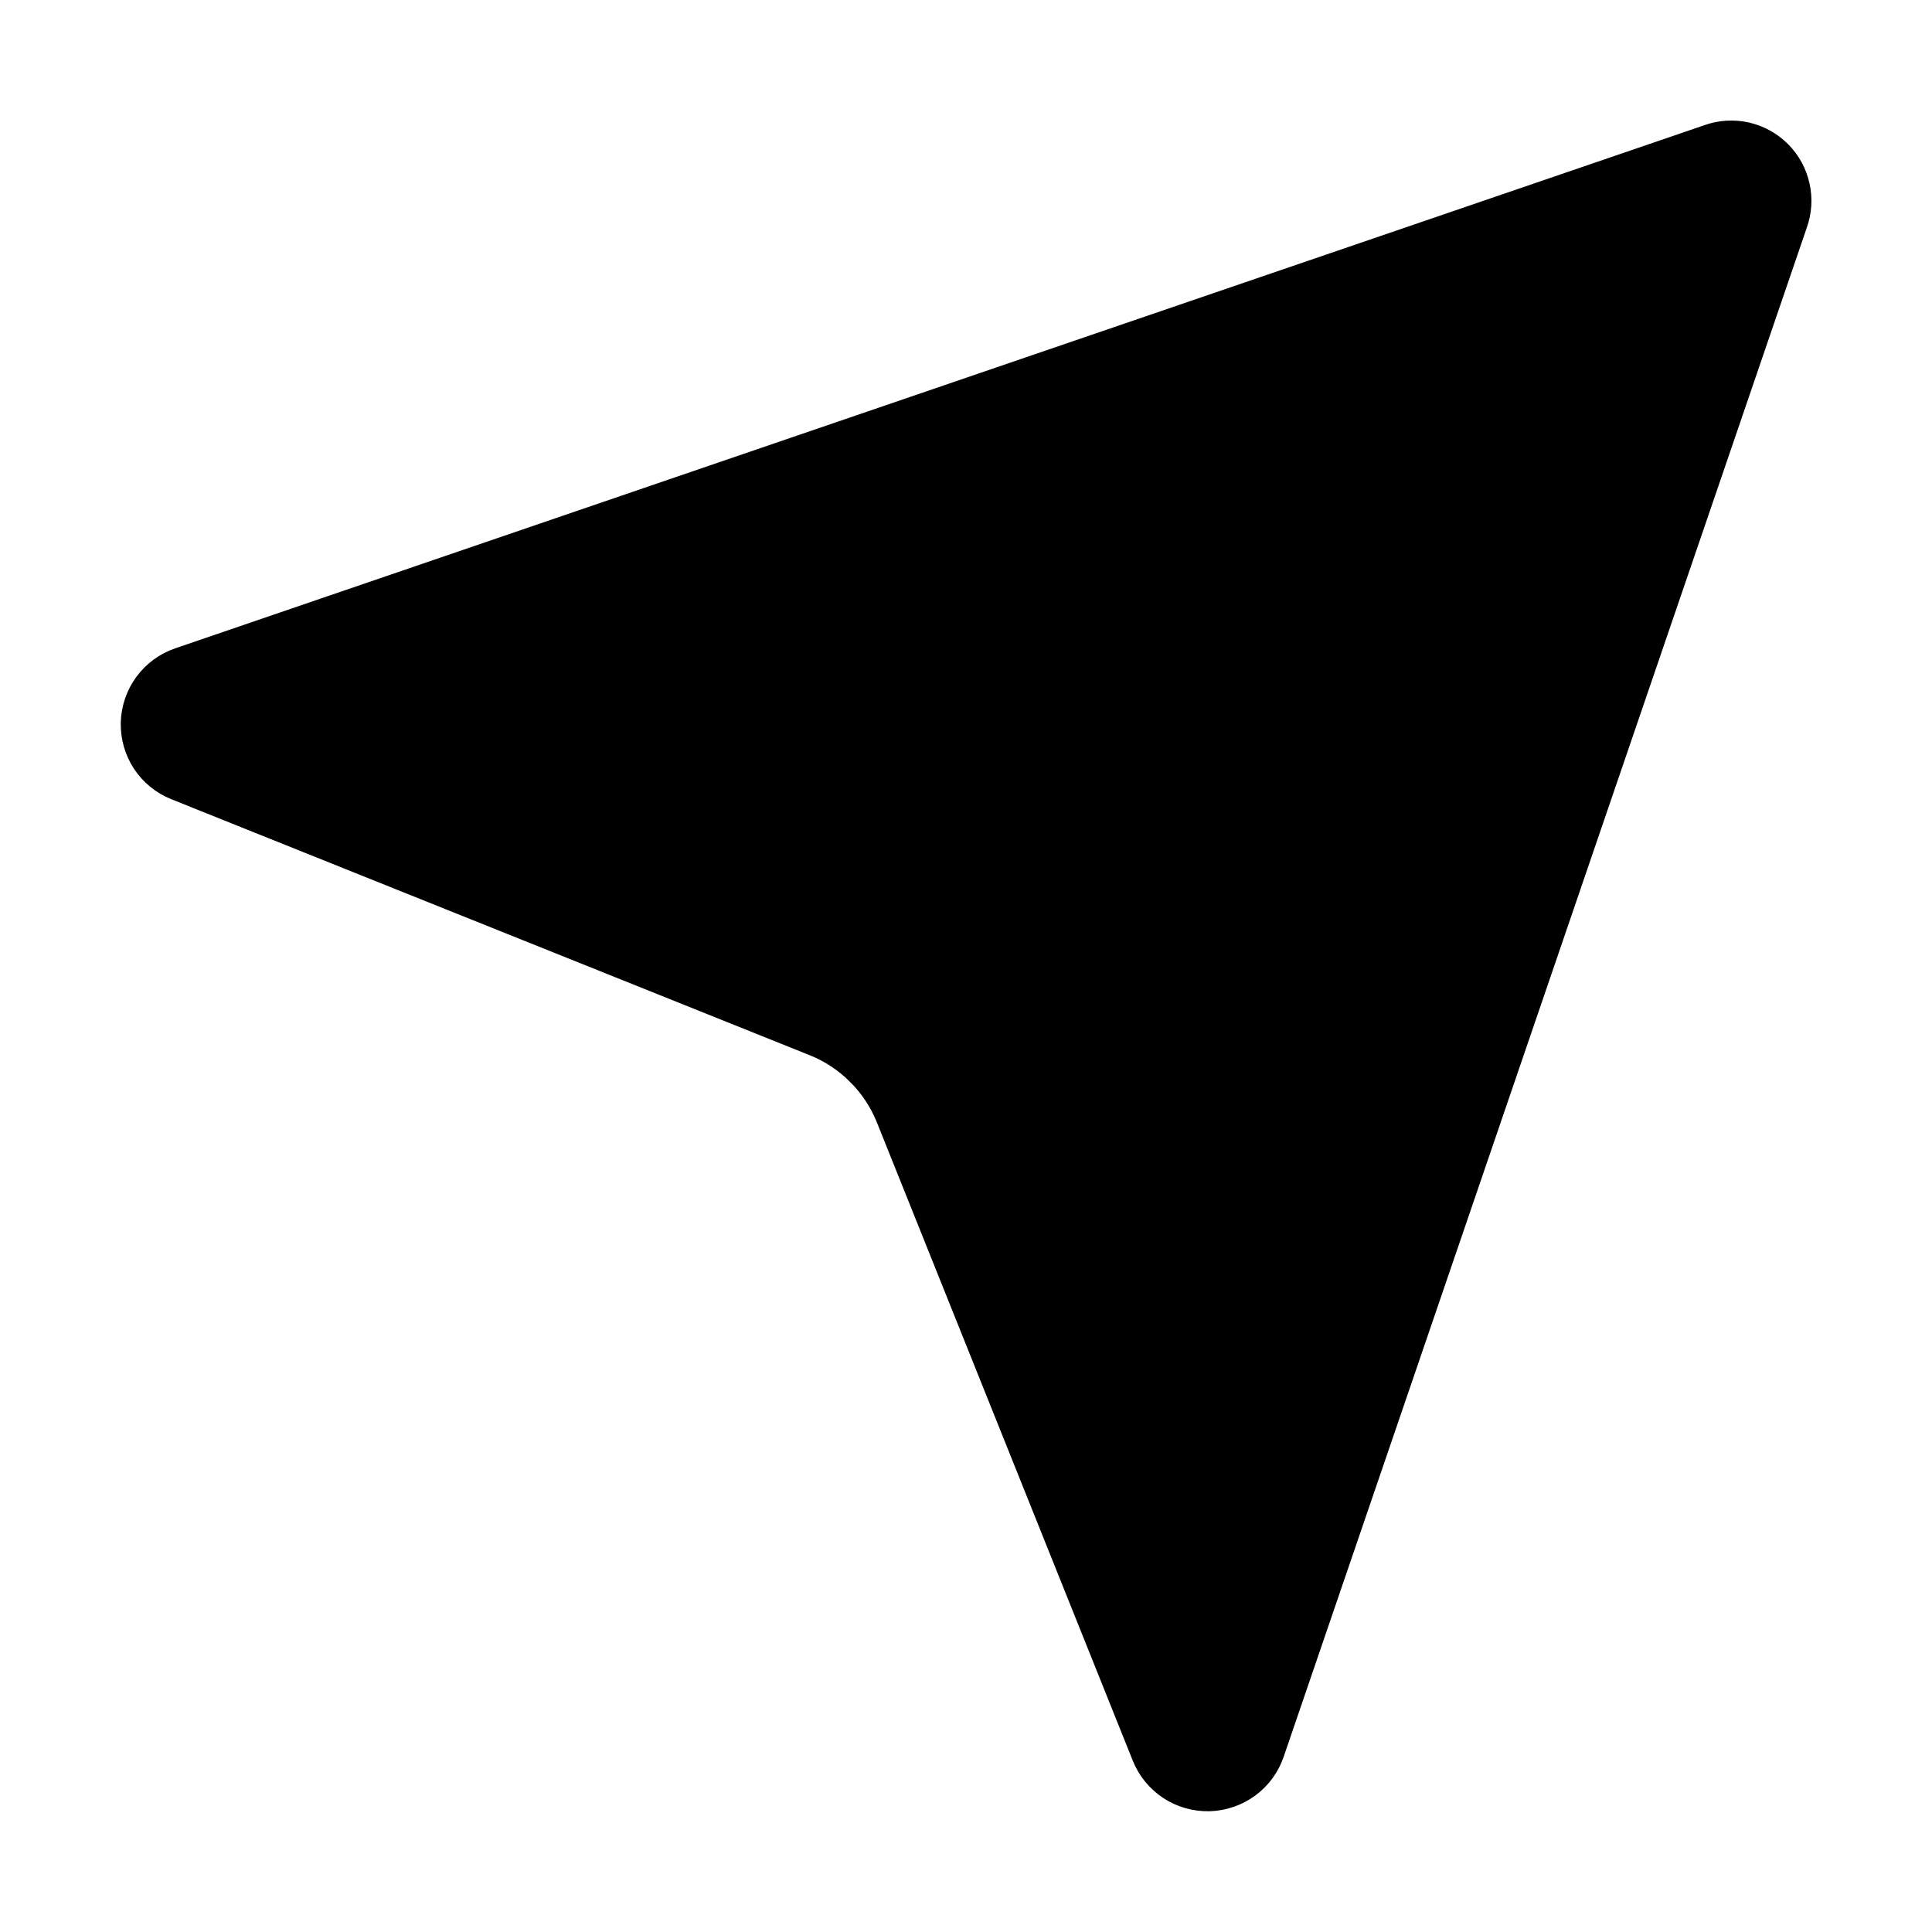
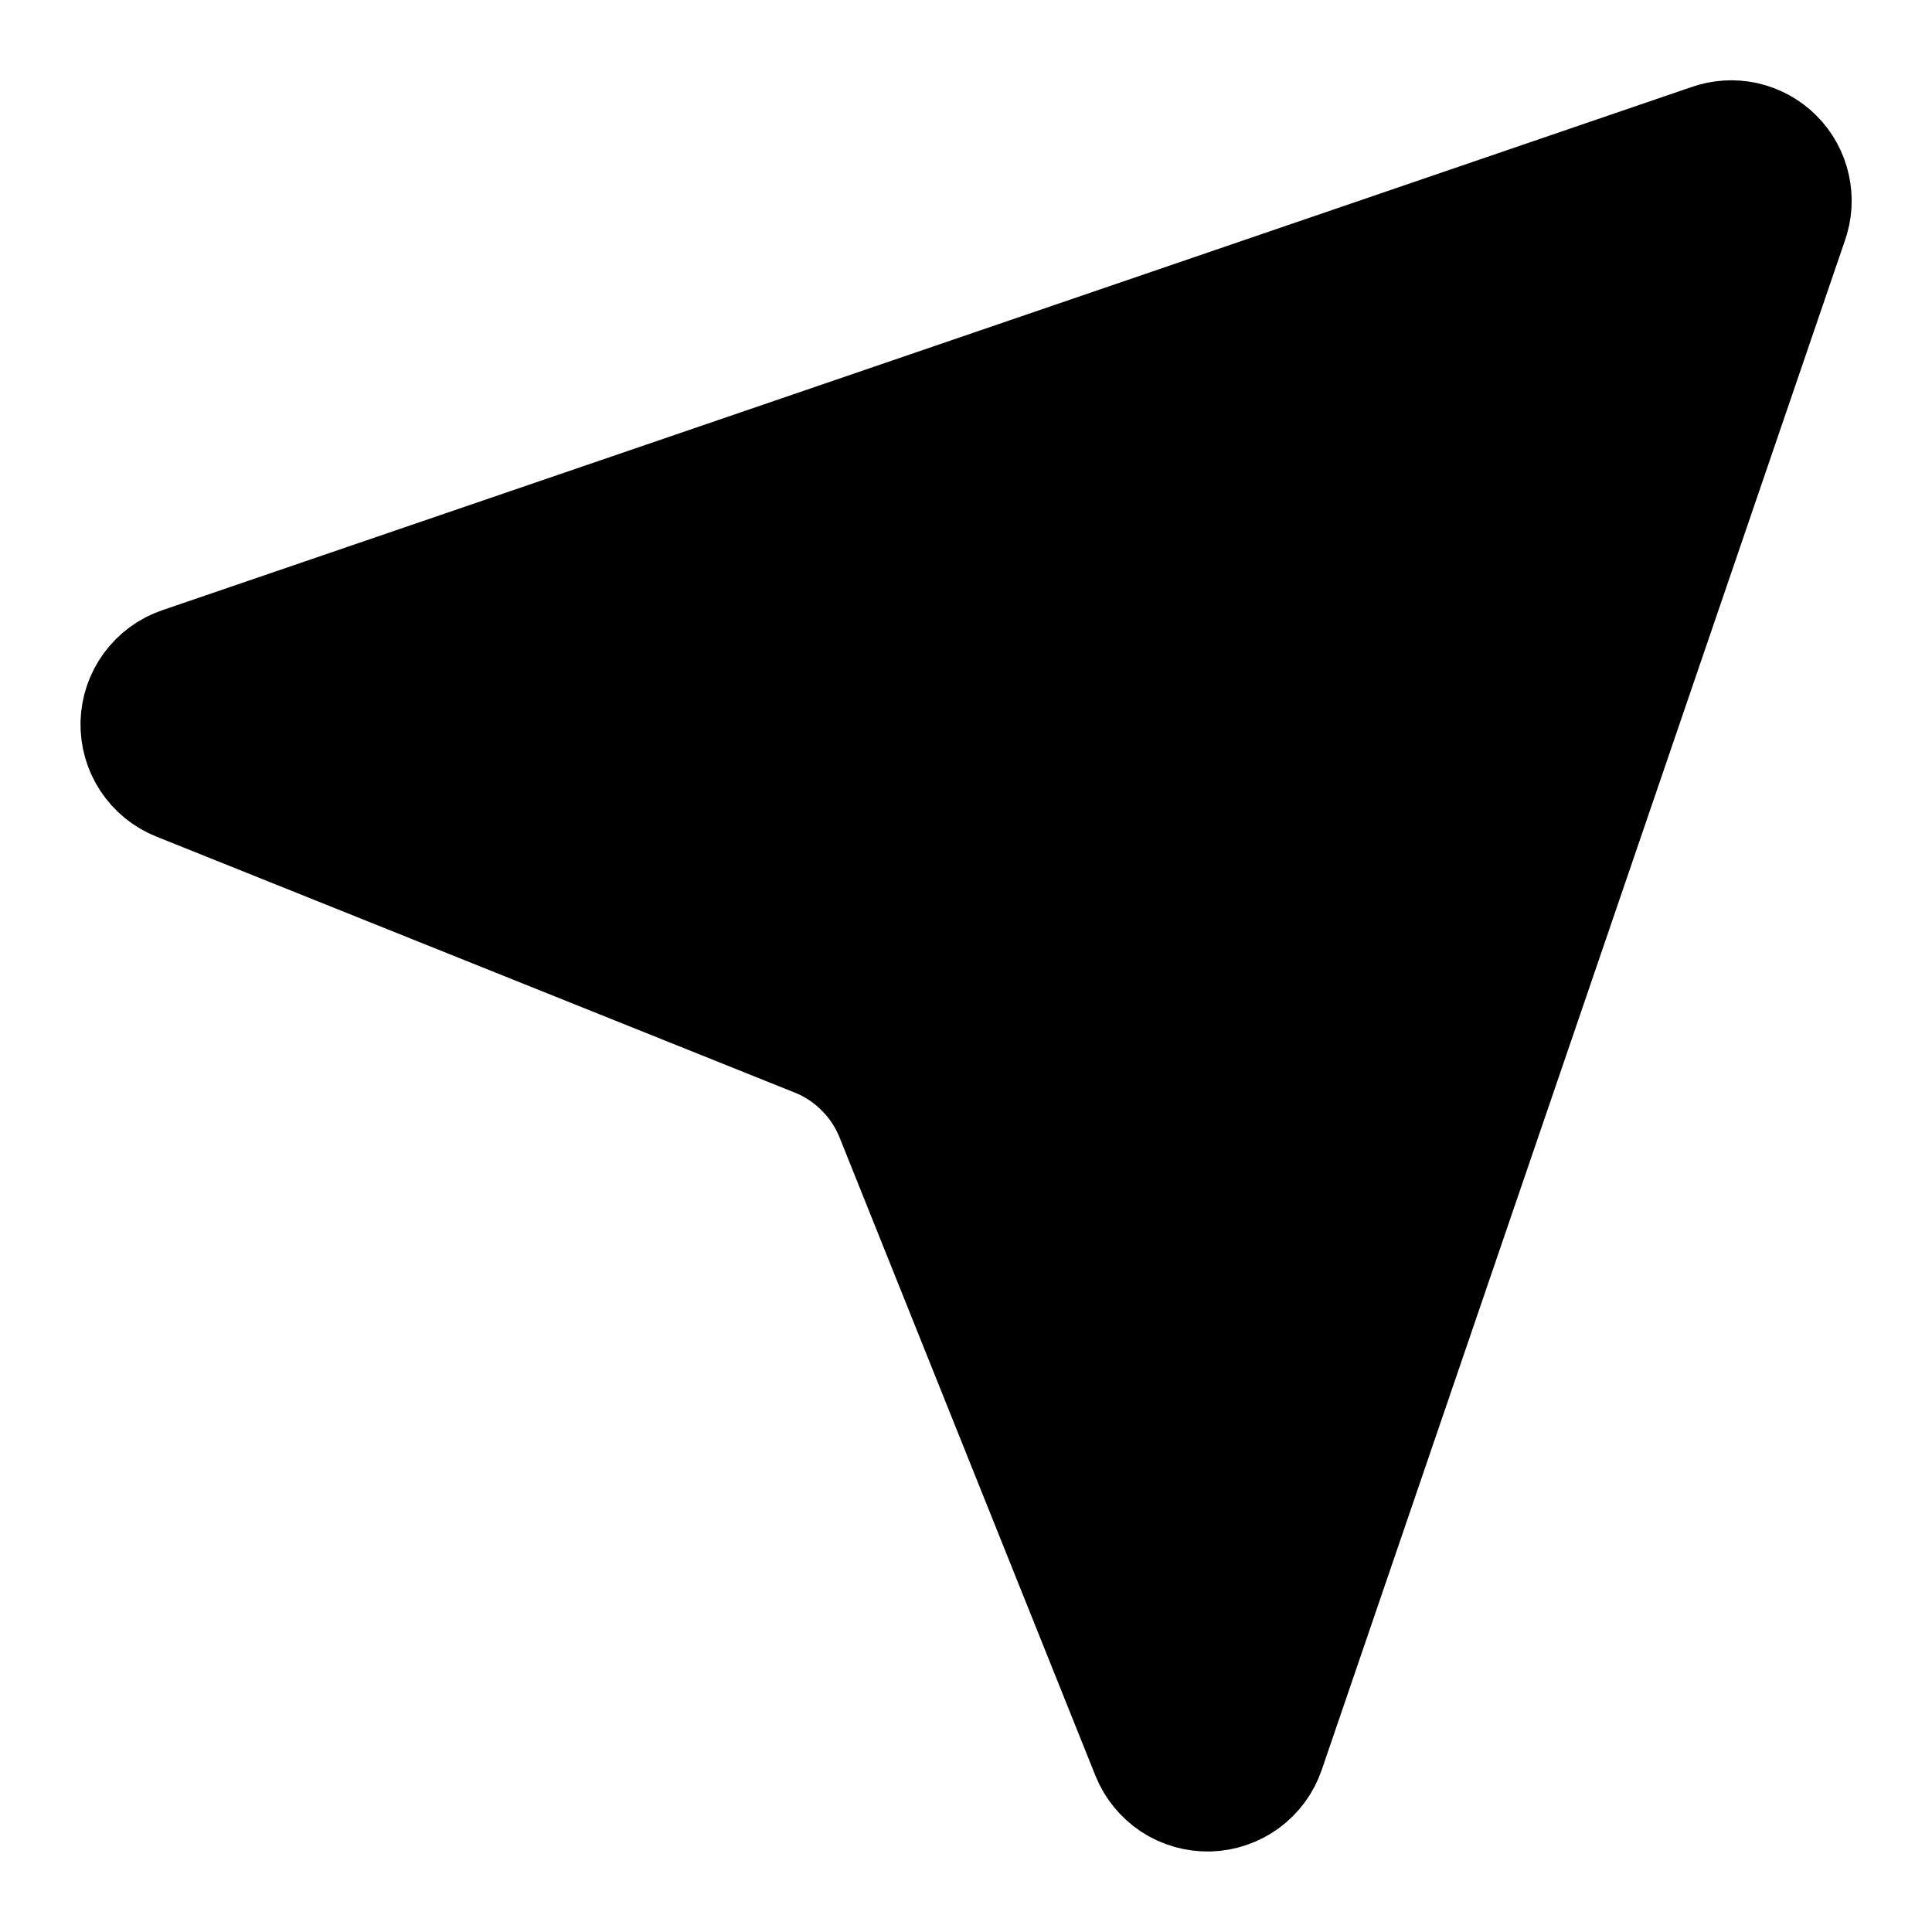
- <svg xmlns="http://www.w3.org/2000/svg" width="24" height="24" viewBox="0 0 24 24" fill="currentColor" stroke="currentColor">
-   <path d="M14.536 21.686C14.574 21.781 14.64 21.861 14.725 21.918C14.81 21.974 14.911 22.002 15.013 22C15.115 21.997 15.213 21.963 15.296 21.903C15.378 21.843 15.44 21.759 15.473 21.662L21.973 2.662C22.005 2.573 22.011 2.478 21.99 2.386C21.97 2.294 21.924 2.209 21.857 2.143C21.79 2.076 21.706 2.03 21.614 2.009C21.522 1.989 21.426 1.995 21.338 2.027L2.338 8.527C2.241 8.56 2.157 8.622 2.097 8.704C2.037 8.786 2.003 8.885 2 8.987C1.998 9.089 2.026 9.19 2.082 9.275C2.138 9.36 2.219 9.426 2.314 9.464L10.244 12.644C10.495 12.744 10.722 12.895 10.913 13.085C11.104 13.276 11.255 13.504 11.356 13.754L14.536 21.686Z" stroke-width="1" stroke-linecap="round" stroke-linejoin="round" />
-   <path d="M21.854 2.147L10.914 13.086" stroke-width="1" stroke-linecap="round" stroke-linejoin="round" />
+ <svg xmlns="http://www.w3.org/2000/svg" width="24" height="24" viewBox="0 0 24 24" fill="currentColor" stroke="currentColor" stroke-width="2">
+   <path d="M14.536 21.686C14.574 21.781 14.64 21.861 14.725 21.918C14.81 21.974 14.911 22.002 15.013 22C15.115 21.997 15.213 21.963 15.296 21.903C15.378 21.843 15.44 21.759 15.473 21.662L21.973 2.662C22.005 2.573 22.011 2.478 21.99 2.386C21.97 2.294 21.924 2.209 21.857 2.143C21.79 2.076 21.706 2.03 21.614 2.009C21.522 1.989 21.426 1.995 21.338 2.027L2.338 8.527C2.241 8.56 2.157 8.622 2.097 8.704C2.037 8.786 2.003 8.885 2 8.987C1.998 9.089 2.026 9.19 2.082 9.275C2.138 9.36 2.219 9.426 2.314 9.464L10.244 12.644C10.495 12.744 10.722 12.895 10.913 13.085C11.104 13.276 11.255 13.504 11.356 13.754L14.536 21.686Z" stroke-linecap="round" stroke-linejoin="round" />
+   <path d="M21.854 2.147L10.914 13.086" stroke-linecap="round" stroke-linejoin="round" />
</svg>
